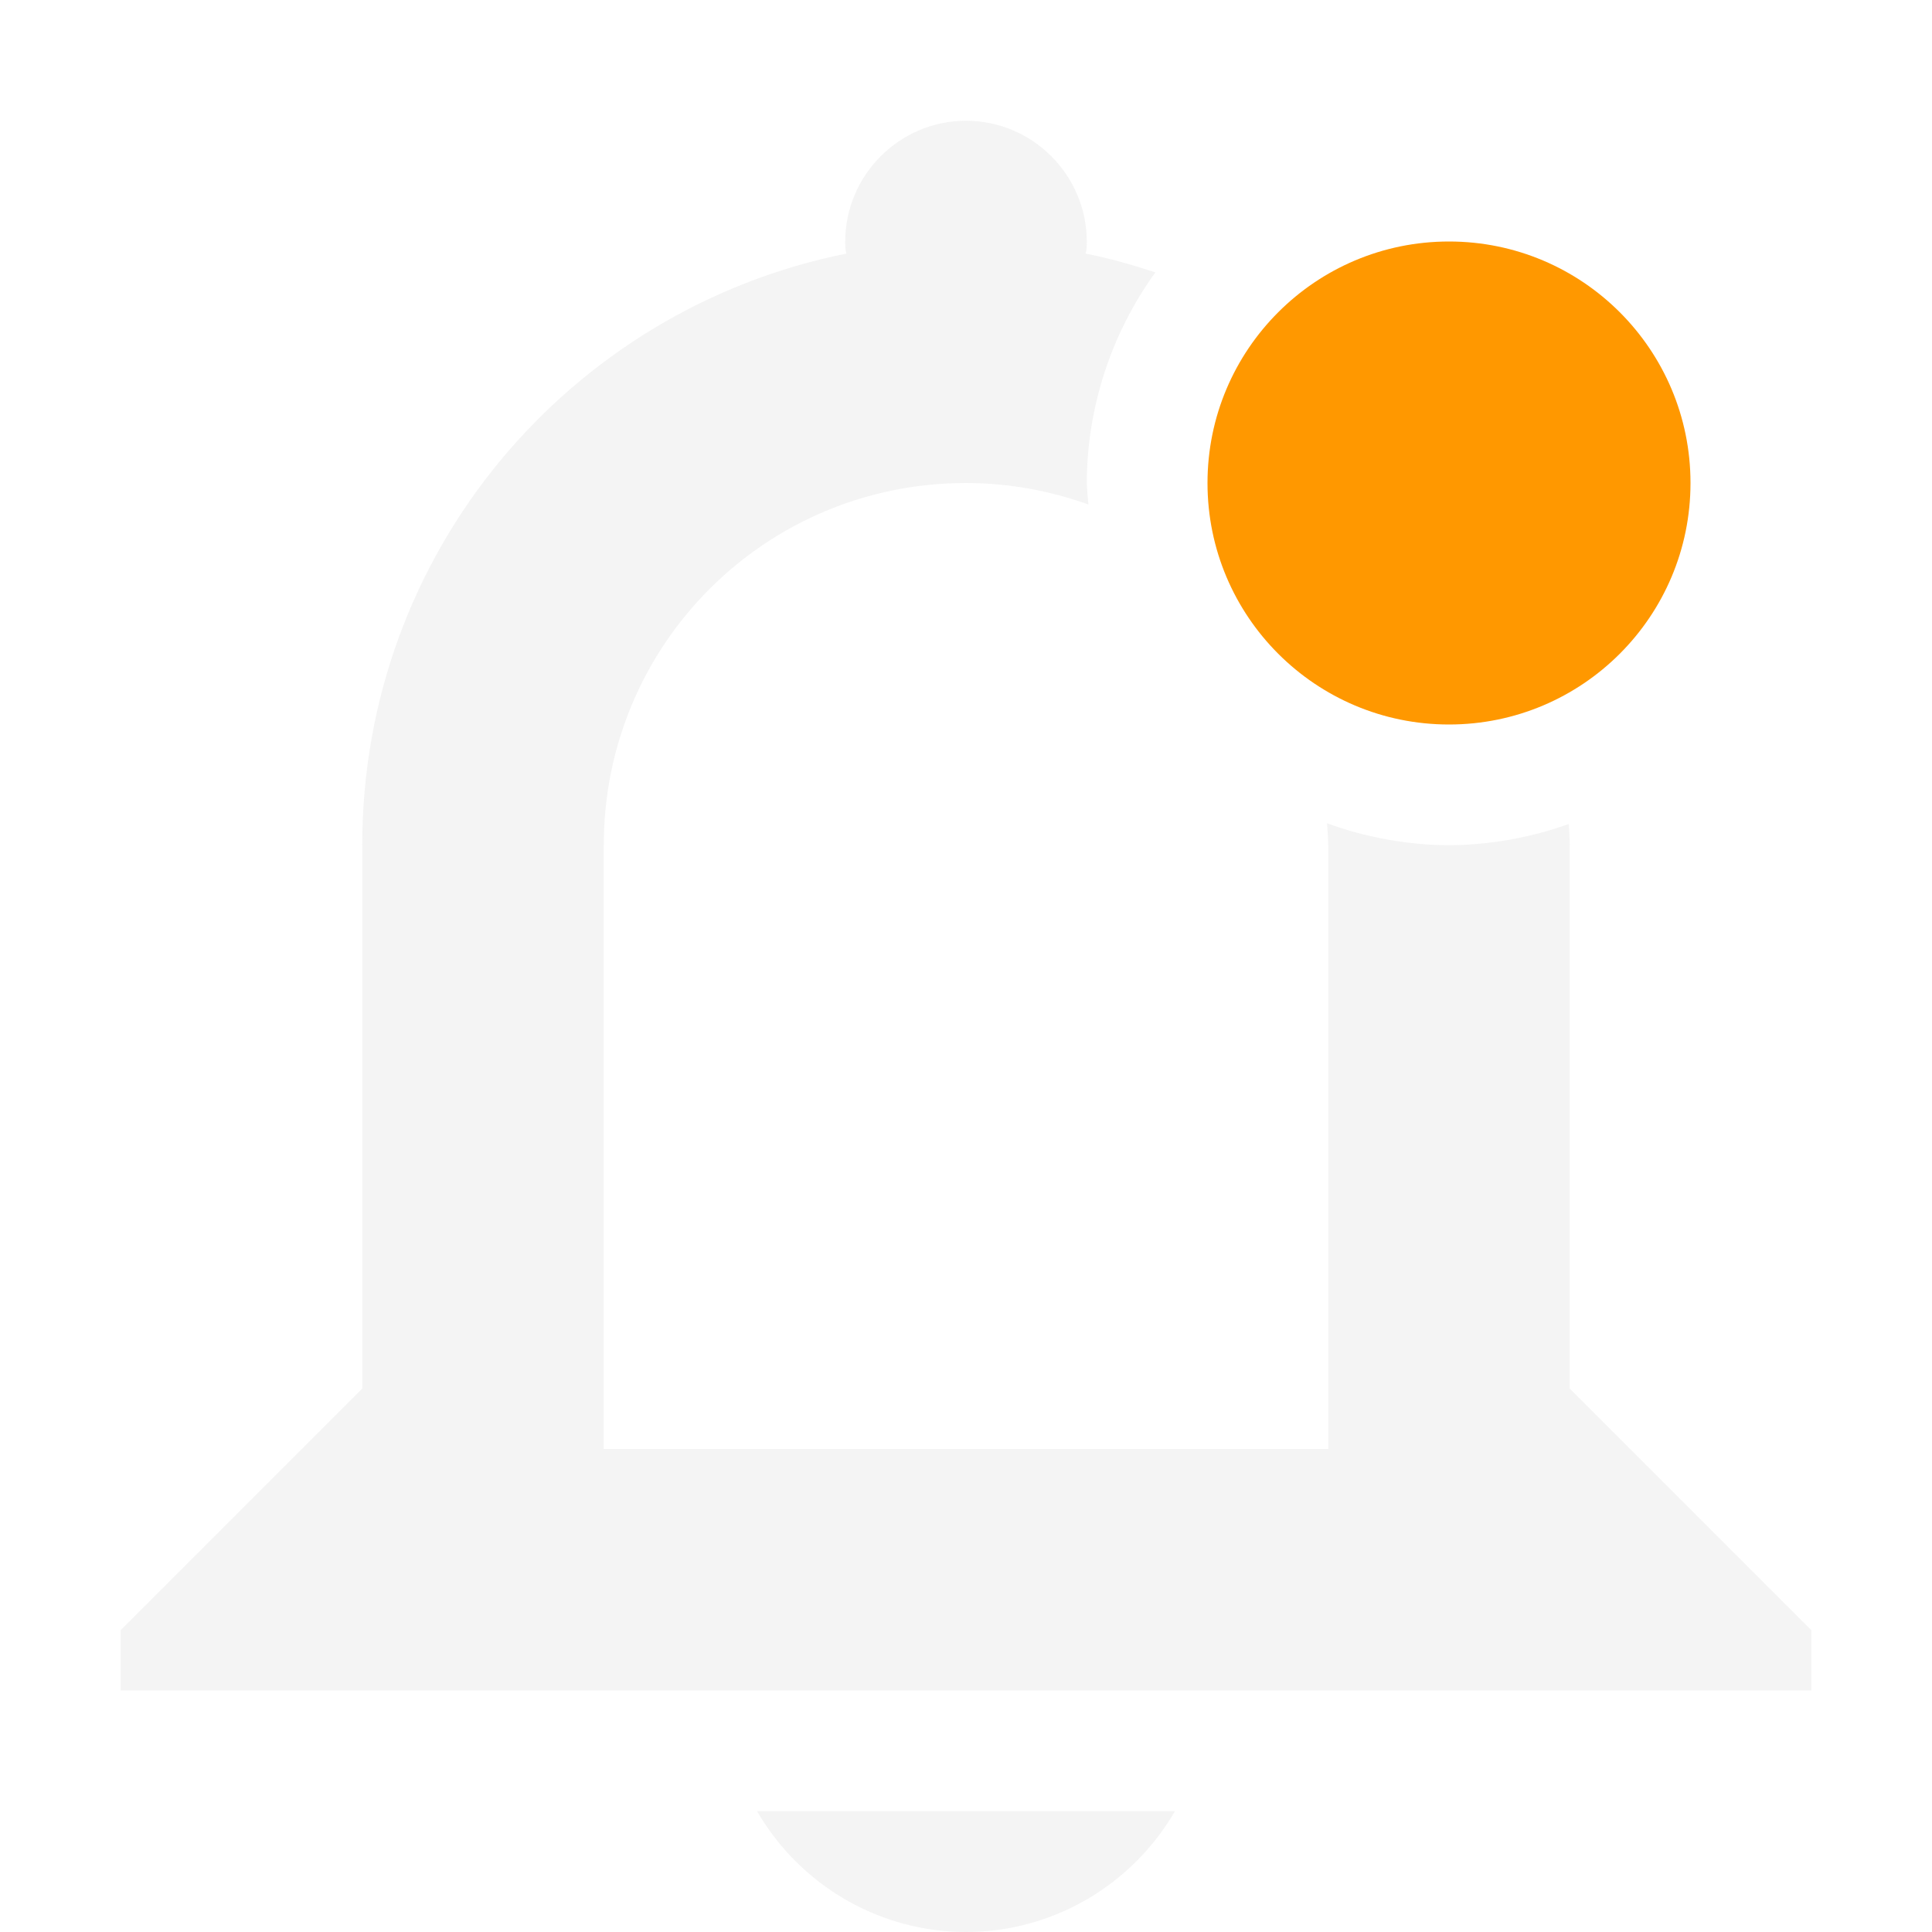
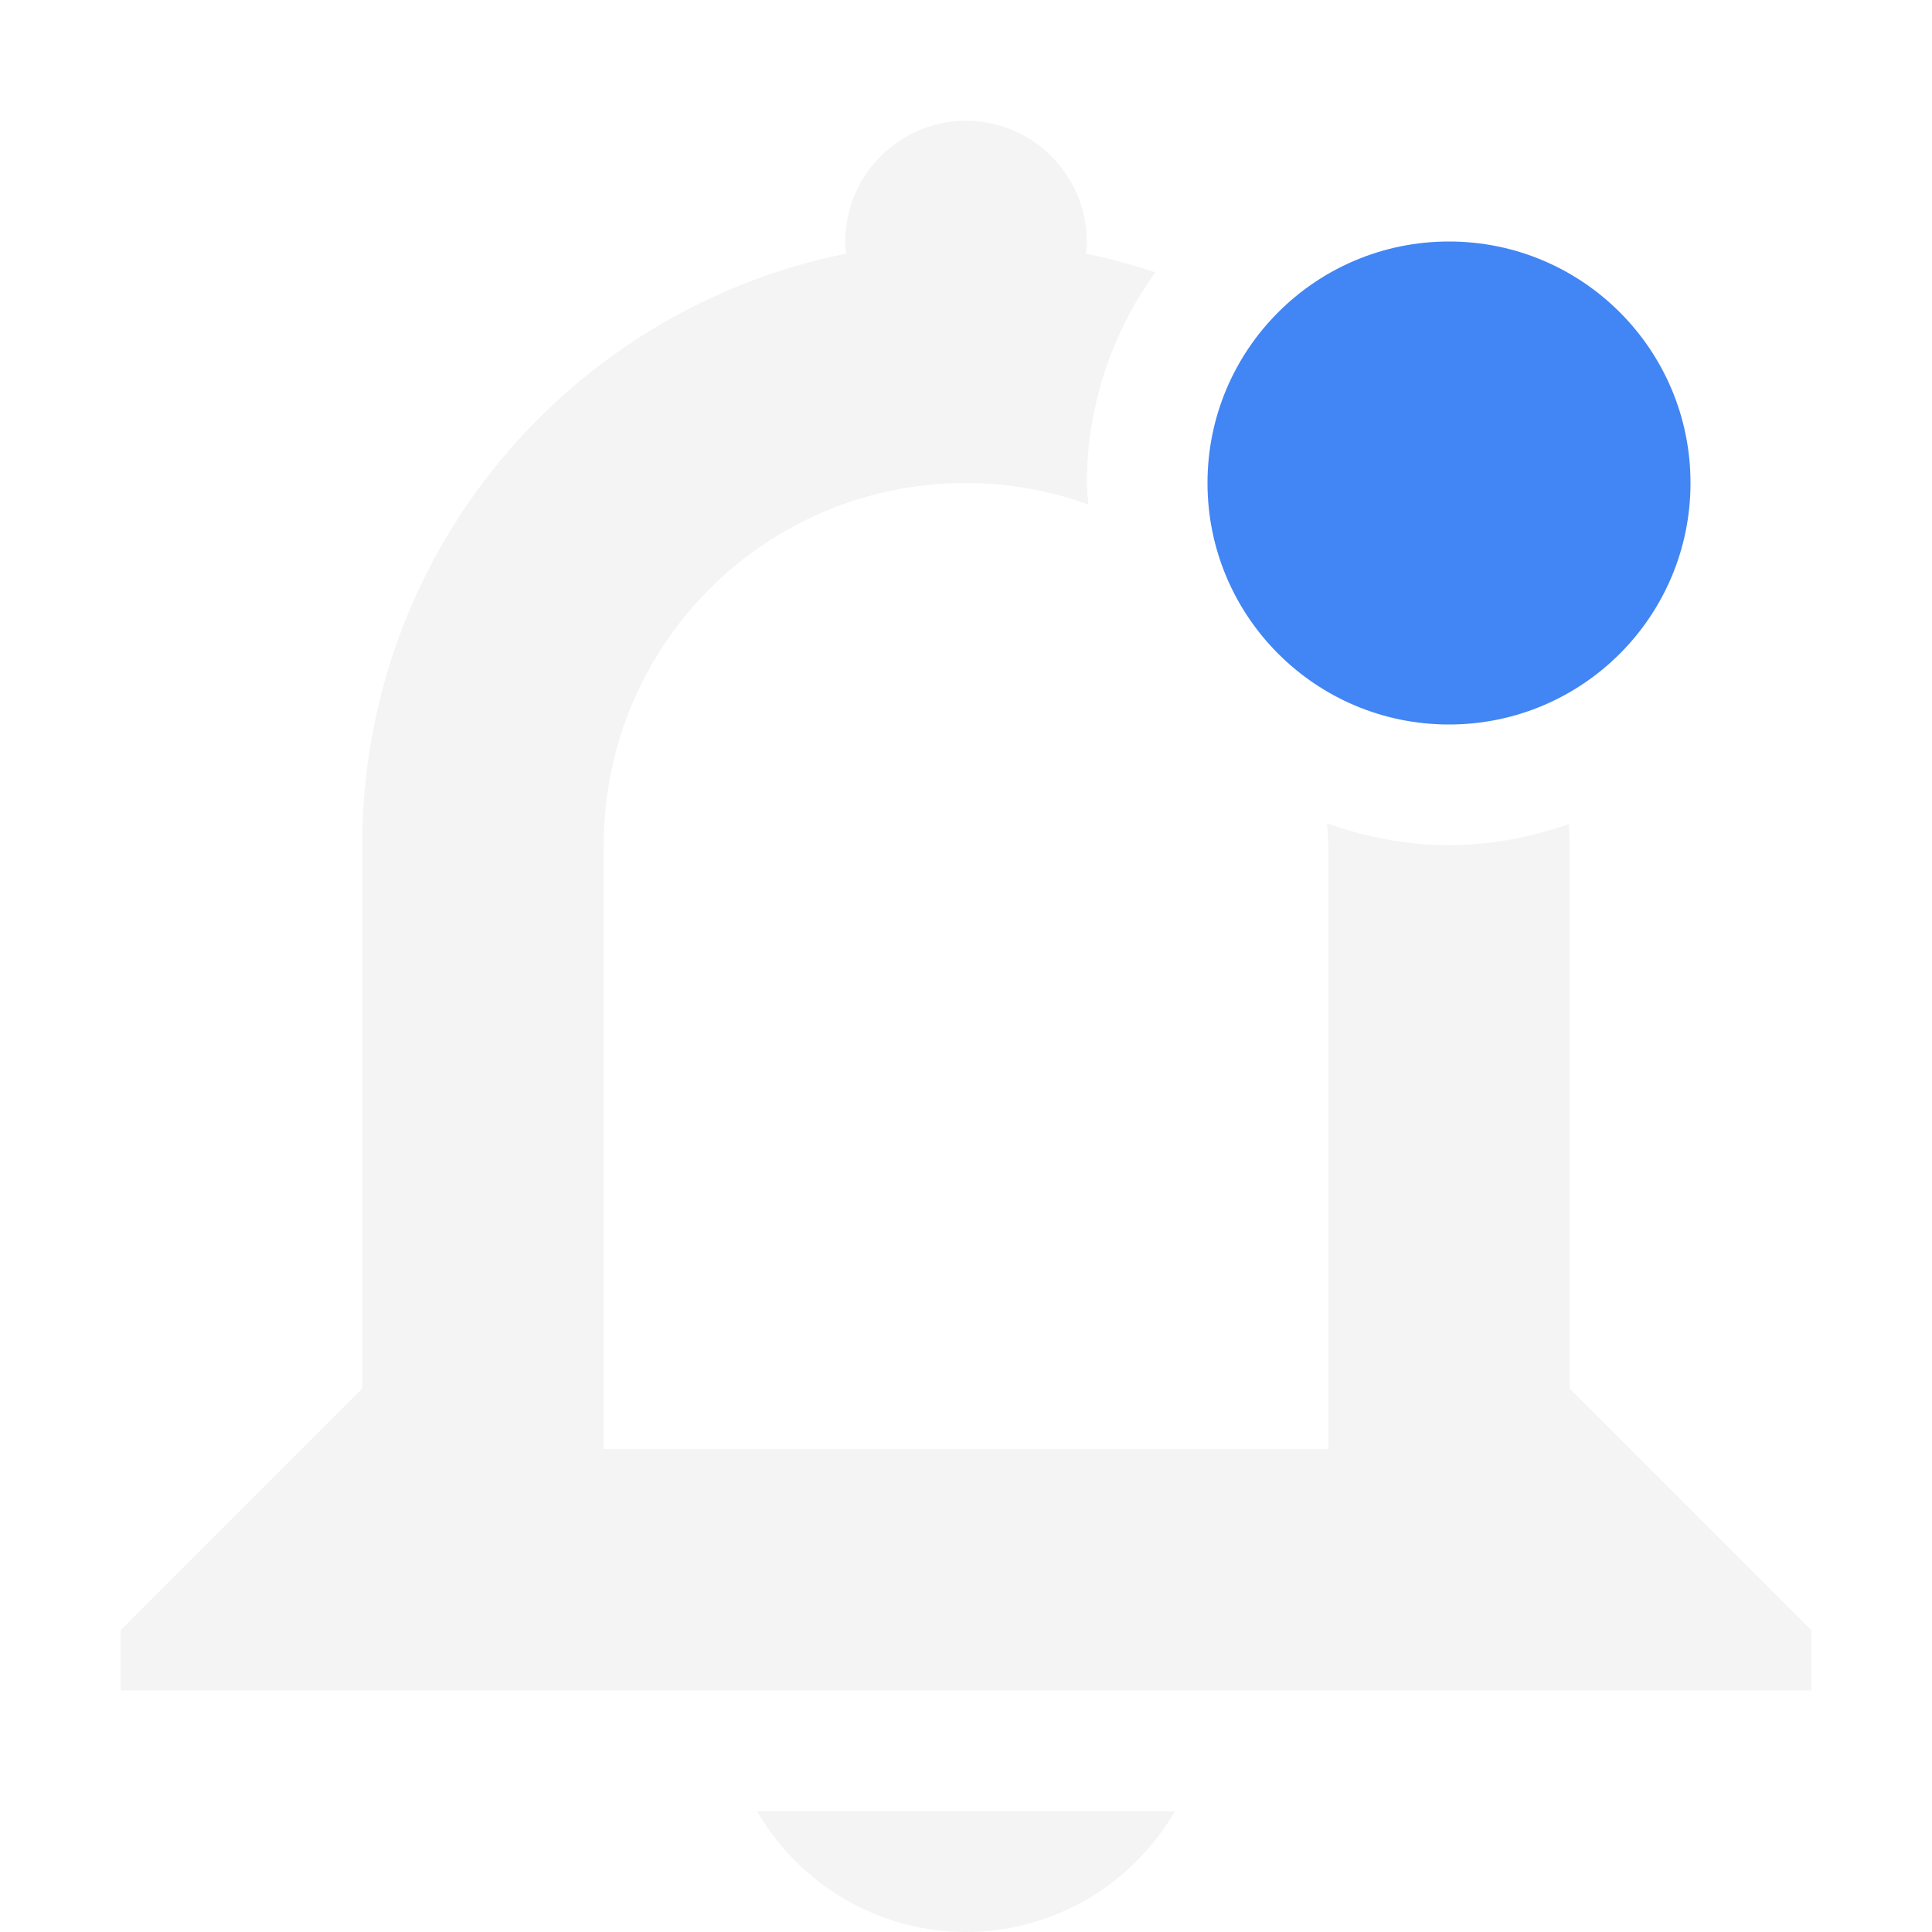
<svg xmlns="http://www.w3.org/2000/svg" width="16" height="16" viewBox="0 0 16 16" version="1.1" id="svg5">
  <defs id="defs2">
    <style id="current-color-scheme" type="text/css">
        .ColorScheme-Text { color:#dfdfdf; } .ColorScheme-Highlight { color:#4285f4; } .ColorScheme-NeutralText { color:#ff9800; } .ColorScheme-PositiveText { color:#4caf50; } .ColorScheme-NegativeText { color:#f44336; }
     </style>
  </defs>
  <path id="path345" style="fill:currentColor;fill-opacity:1;opacity:0.35" class="ColorScheme-Text" d="M 8 1 C 7.45 1 7 1.45 7 2 C 7 2.03 7 2.07 7.01 2.1 C 4.72 2.56 3 4.57 3 7 L 3 11.5 L 1 13.5 L 1 14 L 15 14 L 15 13.5 L 13 11.5 L 13 7 C 13 6.941 12.994 6.883 12.992 6.824 A 3 3 0 0 1 12 7 A 3 3 0 0 1 10.99 6.818 C 10.994 6.879 11 6.938 11 7 L 11 12 L 5 12 L 5 7 C 5 5.338 6.338 4 8 4 C 8.357 4 8.697 4.065 9.014 4.178 A 3 3 0 0 1 9 4 A 3 3 0 0 1 9.568 2.256 C 9.38 2.194 9.188 2.139 8.99 2.1 C 9 2.07 9 2.03 9 2 C 9 1.45 8.55 1 8 1 z M 6.27 15 C 6.63 15.62 7.29 16 8 16 C 8.71 16 9.37 15.62 9.73 15 L 6.27 15 z " />
-   <circle style="opacity:1;fill:currentColor;stroke-linecap:square;fill-opacity:1" id="path283" cx="12" cy="4" r="2" class="ColorScheme-NeutralText warning" />
+   <circle style="opacity:1;fill:currentColor;stroke-linecap:square;fill-opacity:1" id="path283" cx="12" cy="4" r="2" class="ColorScheme-Highlight suggested" />
</svg>
